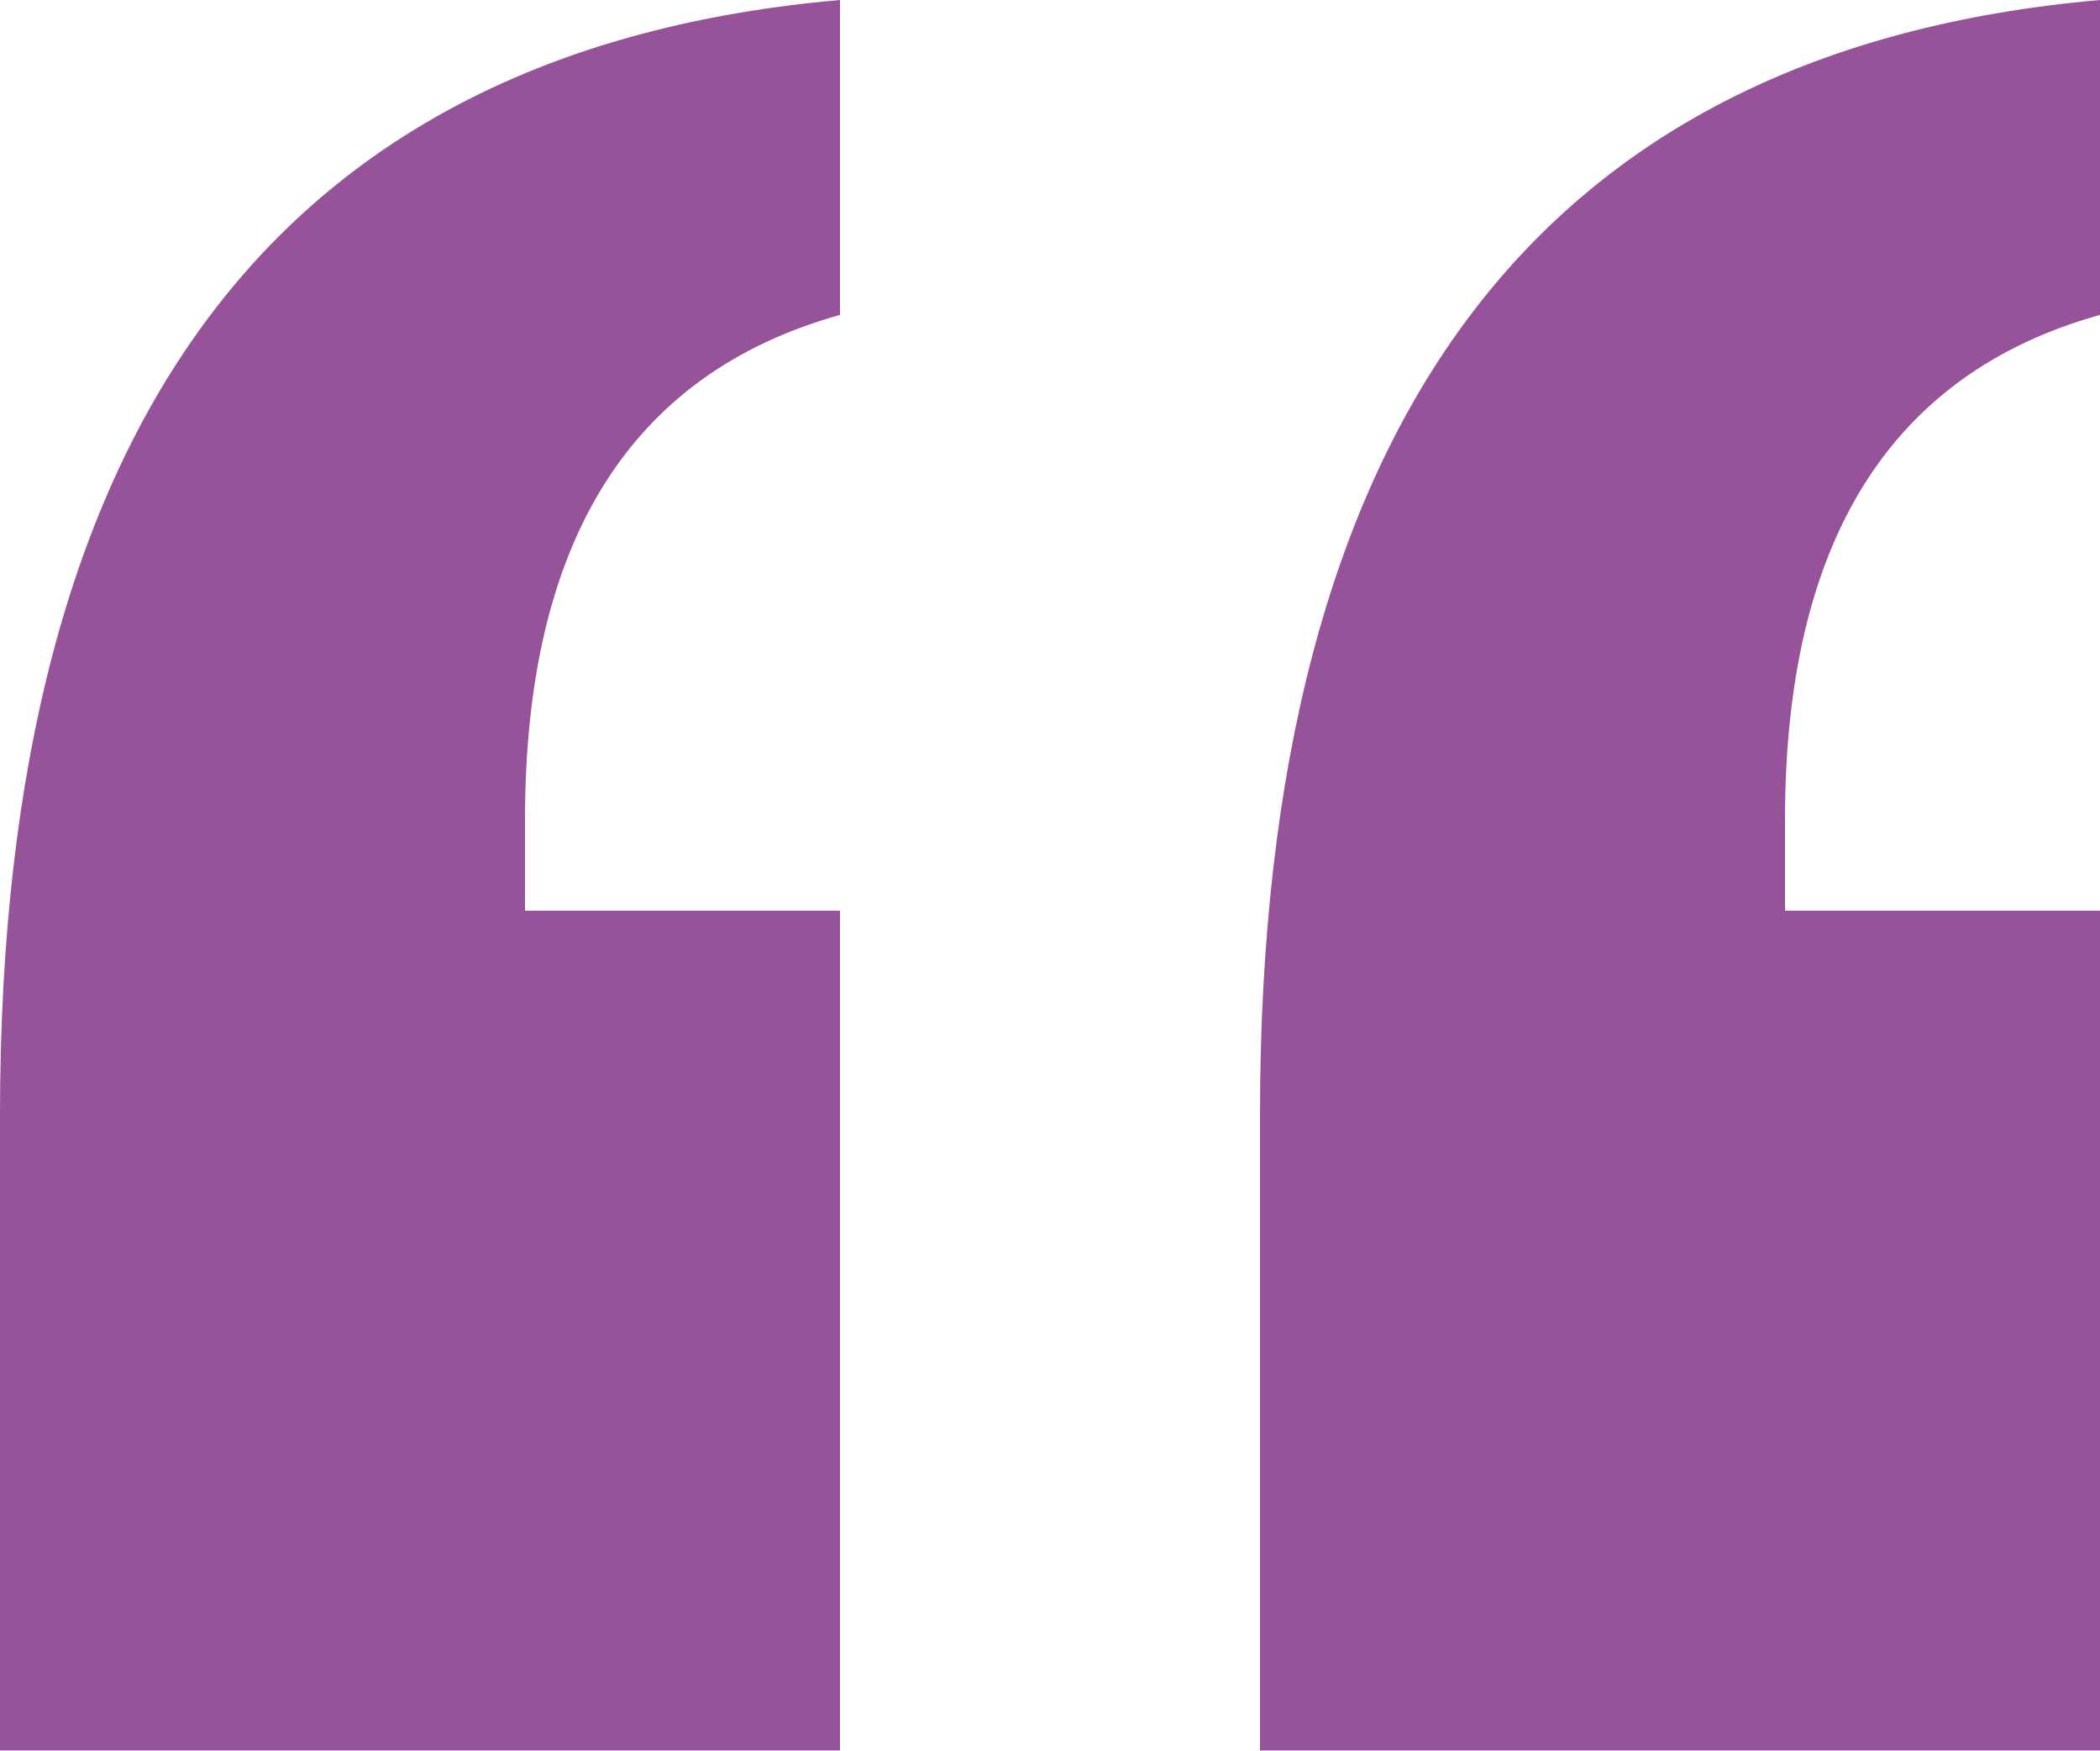
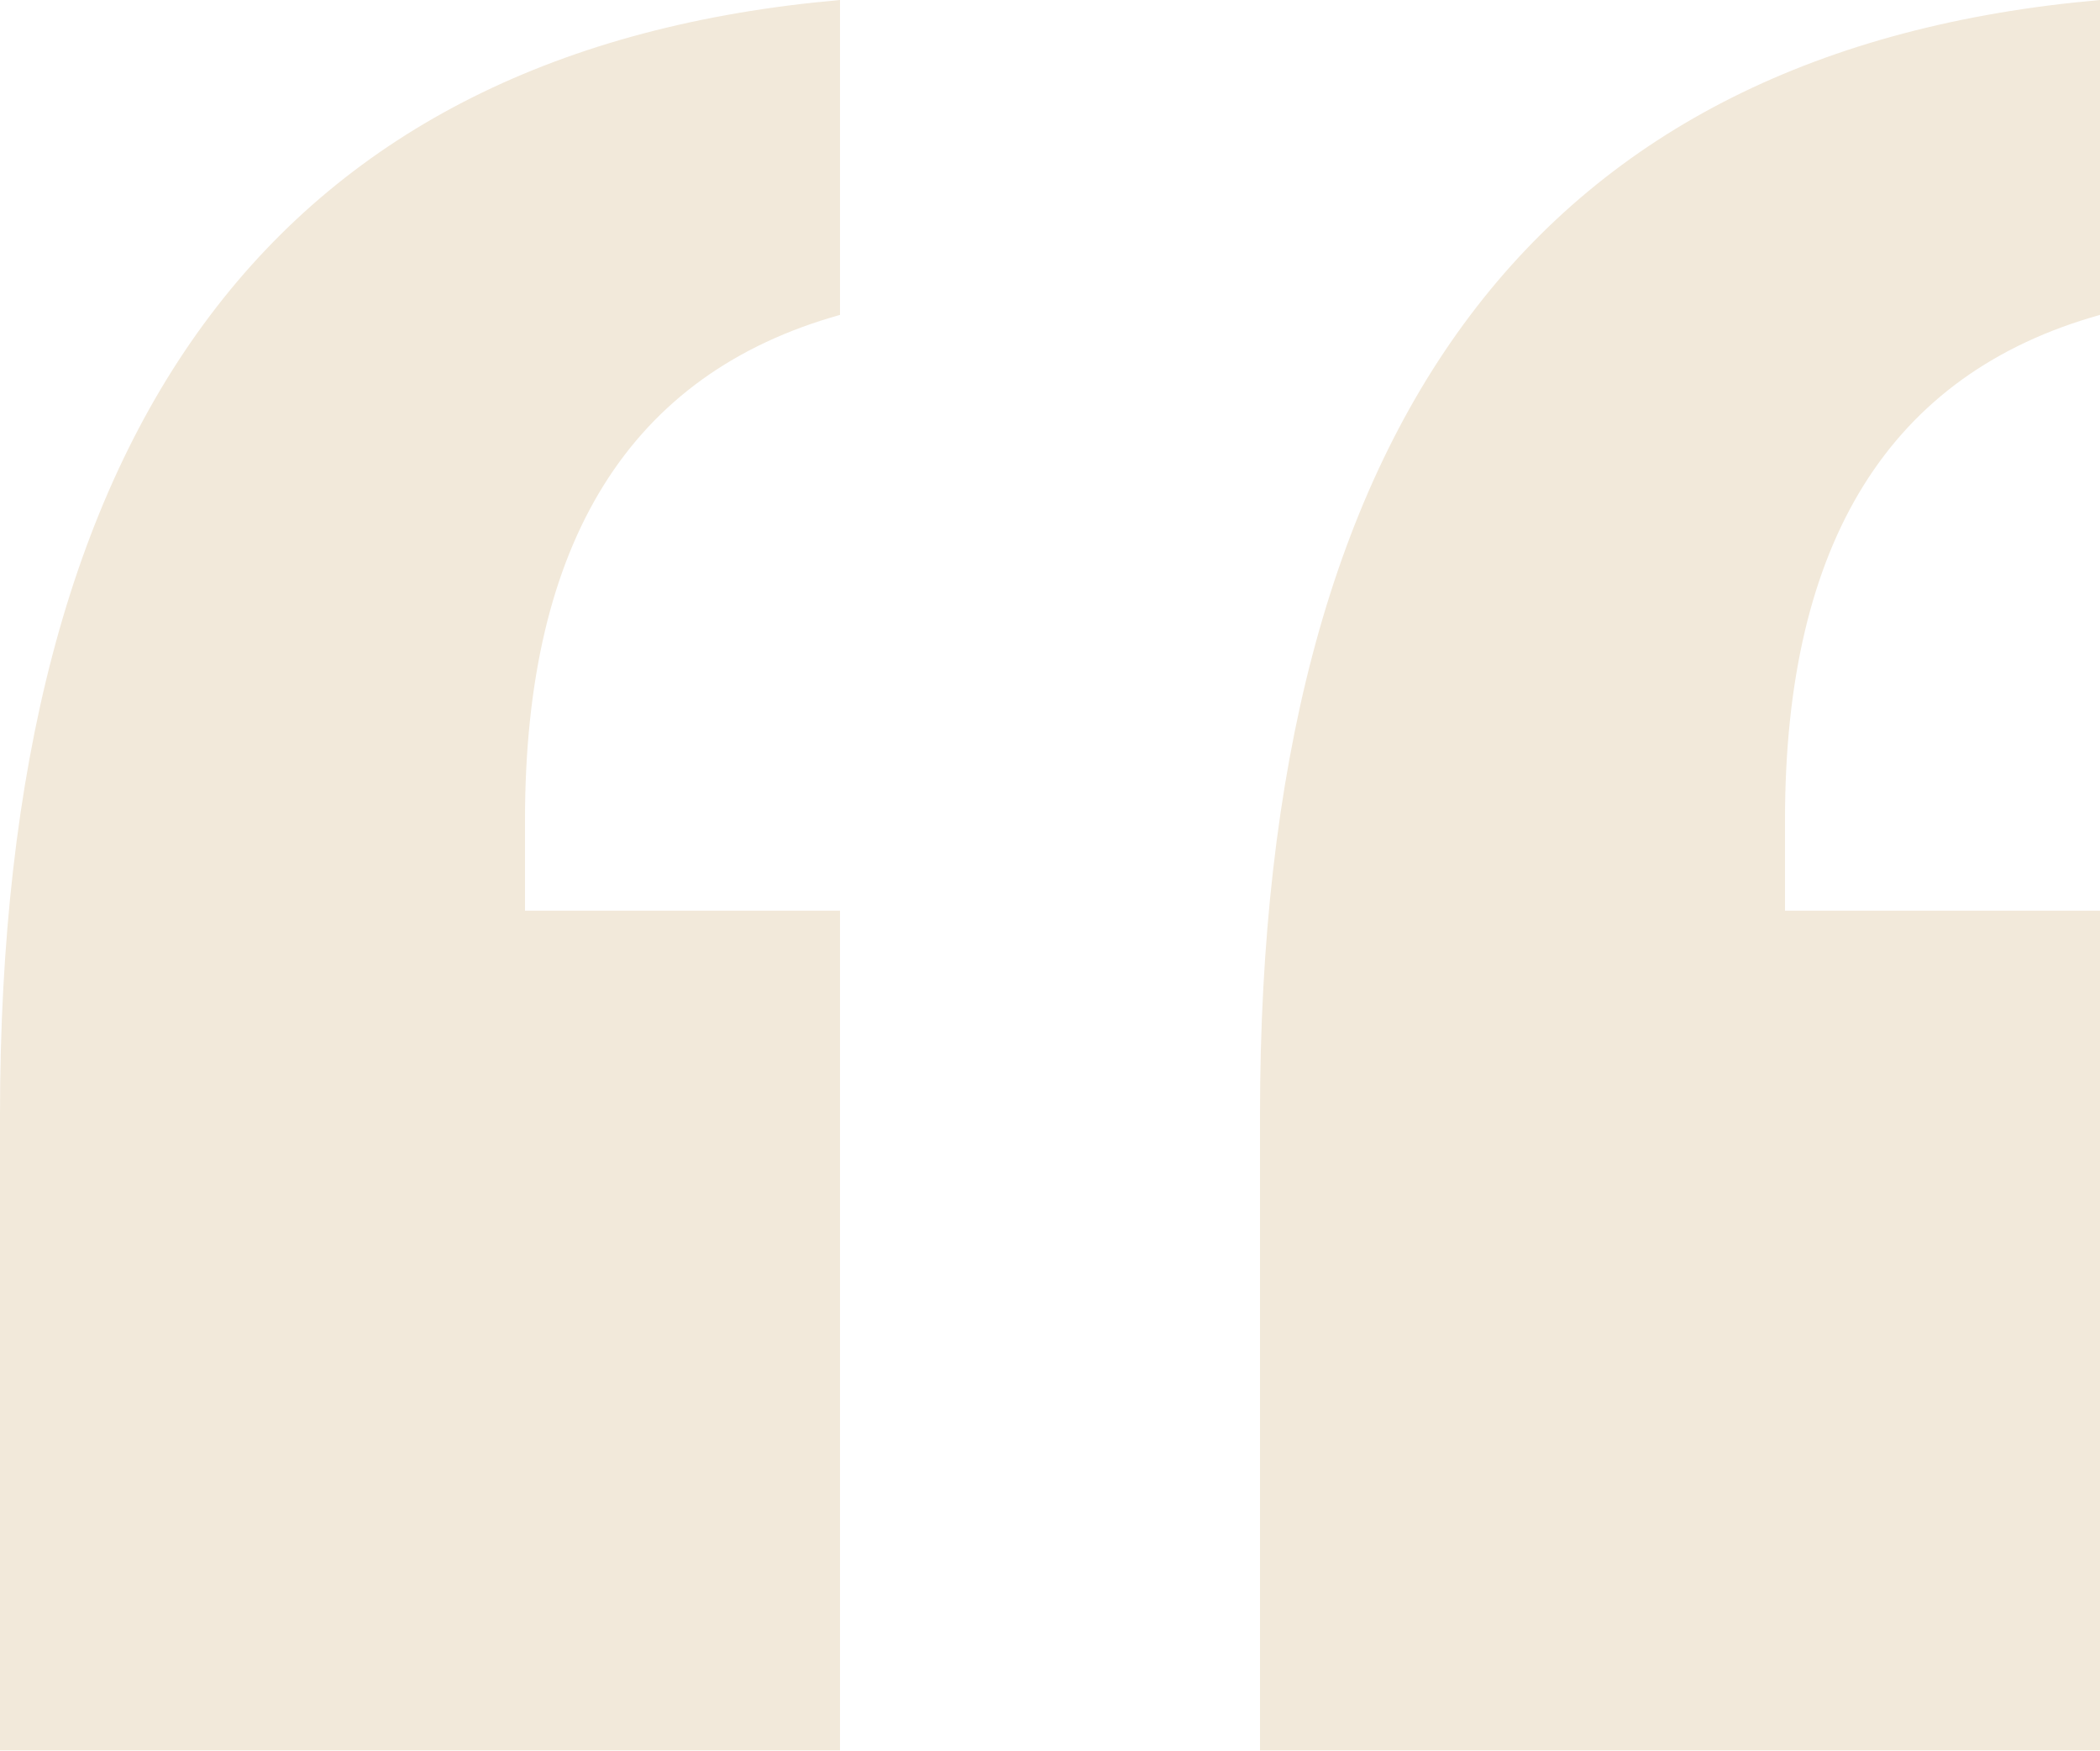
- <svg xmlns="http://www.w3.org/2000/svg" width="48px" height="40px" viewBox="0 0 48 40" version="1.1">
-   <g id="Style-Guide" stroke="none" stroke-width="1" fill="none" fill-rule="evenodd">
-     <g transform="translate(-273, -2482)" fill="#975399" fill-rule="nonzero" id="“">
-       <path d="M285,2502.81 L292.2,2502.81 L292.2,2522 L273,2522 L273,2507.478 C273,2491.616 279.4,2483.124 292.2,2482 L292.2,2489.196 C287.4,2490.536 285,2494.382 285,2500.736 L285,2502.81 Z M313.8,2502.81 L321,2502.81 L321,2522 L301.8,2522 L301.8,2507.478 C301.8,2491.616 308.2,2483.124 321,2482 L321,2489.196 C316.2,2490.536 313.8,2494.382 313.8,2500.736 L313.8,2502.81 Z" />
-     </g>
-   </g>
+ <svg xmlns="http://www.w3.org/2000/svg" width="48" height="40" viewBox="0 0 48 40">
+   <path d="M12 20.81h7.2V40H0V25.478Q0 1.685 19.2 0v7.196Q12 9.206 12 18.736zm28.8 0H48V40H28.8V25.478Q28.8 1.685 48 0v7.196q-7.2 2.01-7.2 11.54z" fill="#f2e9da" />
</svg>
